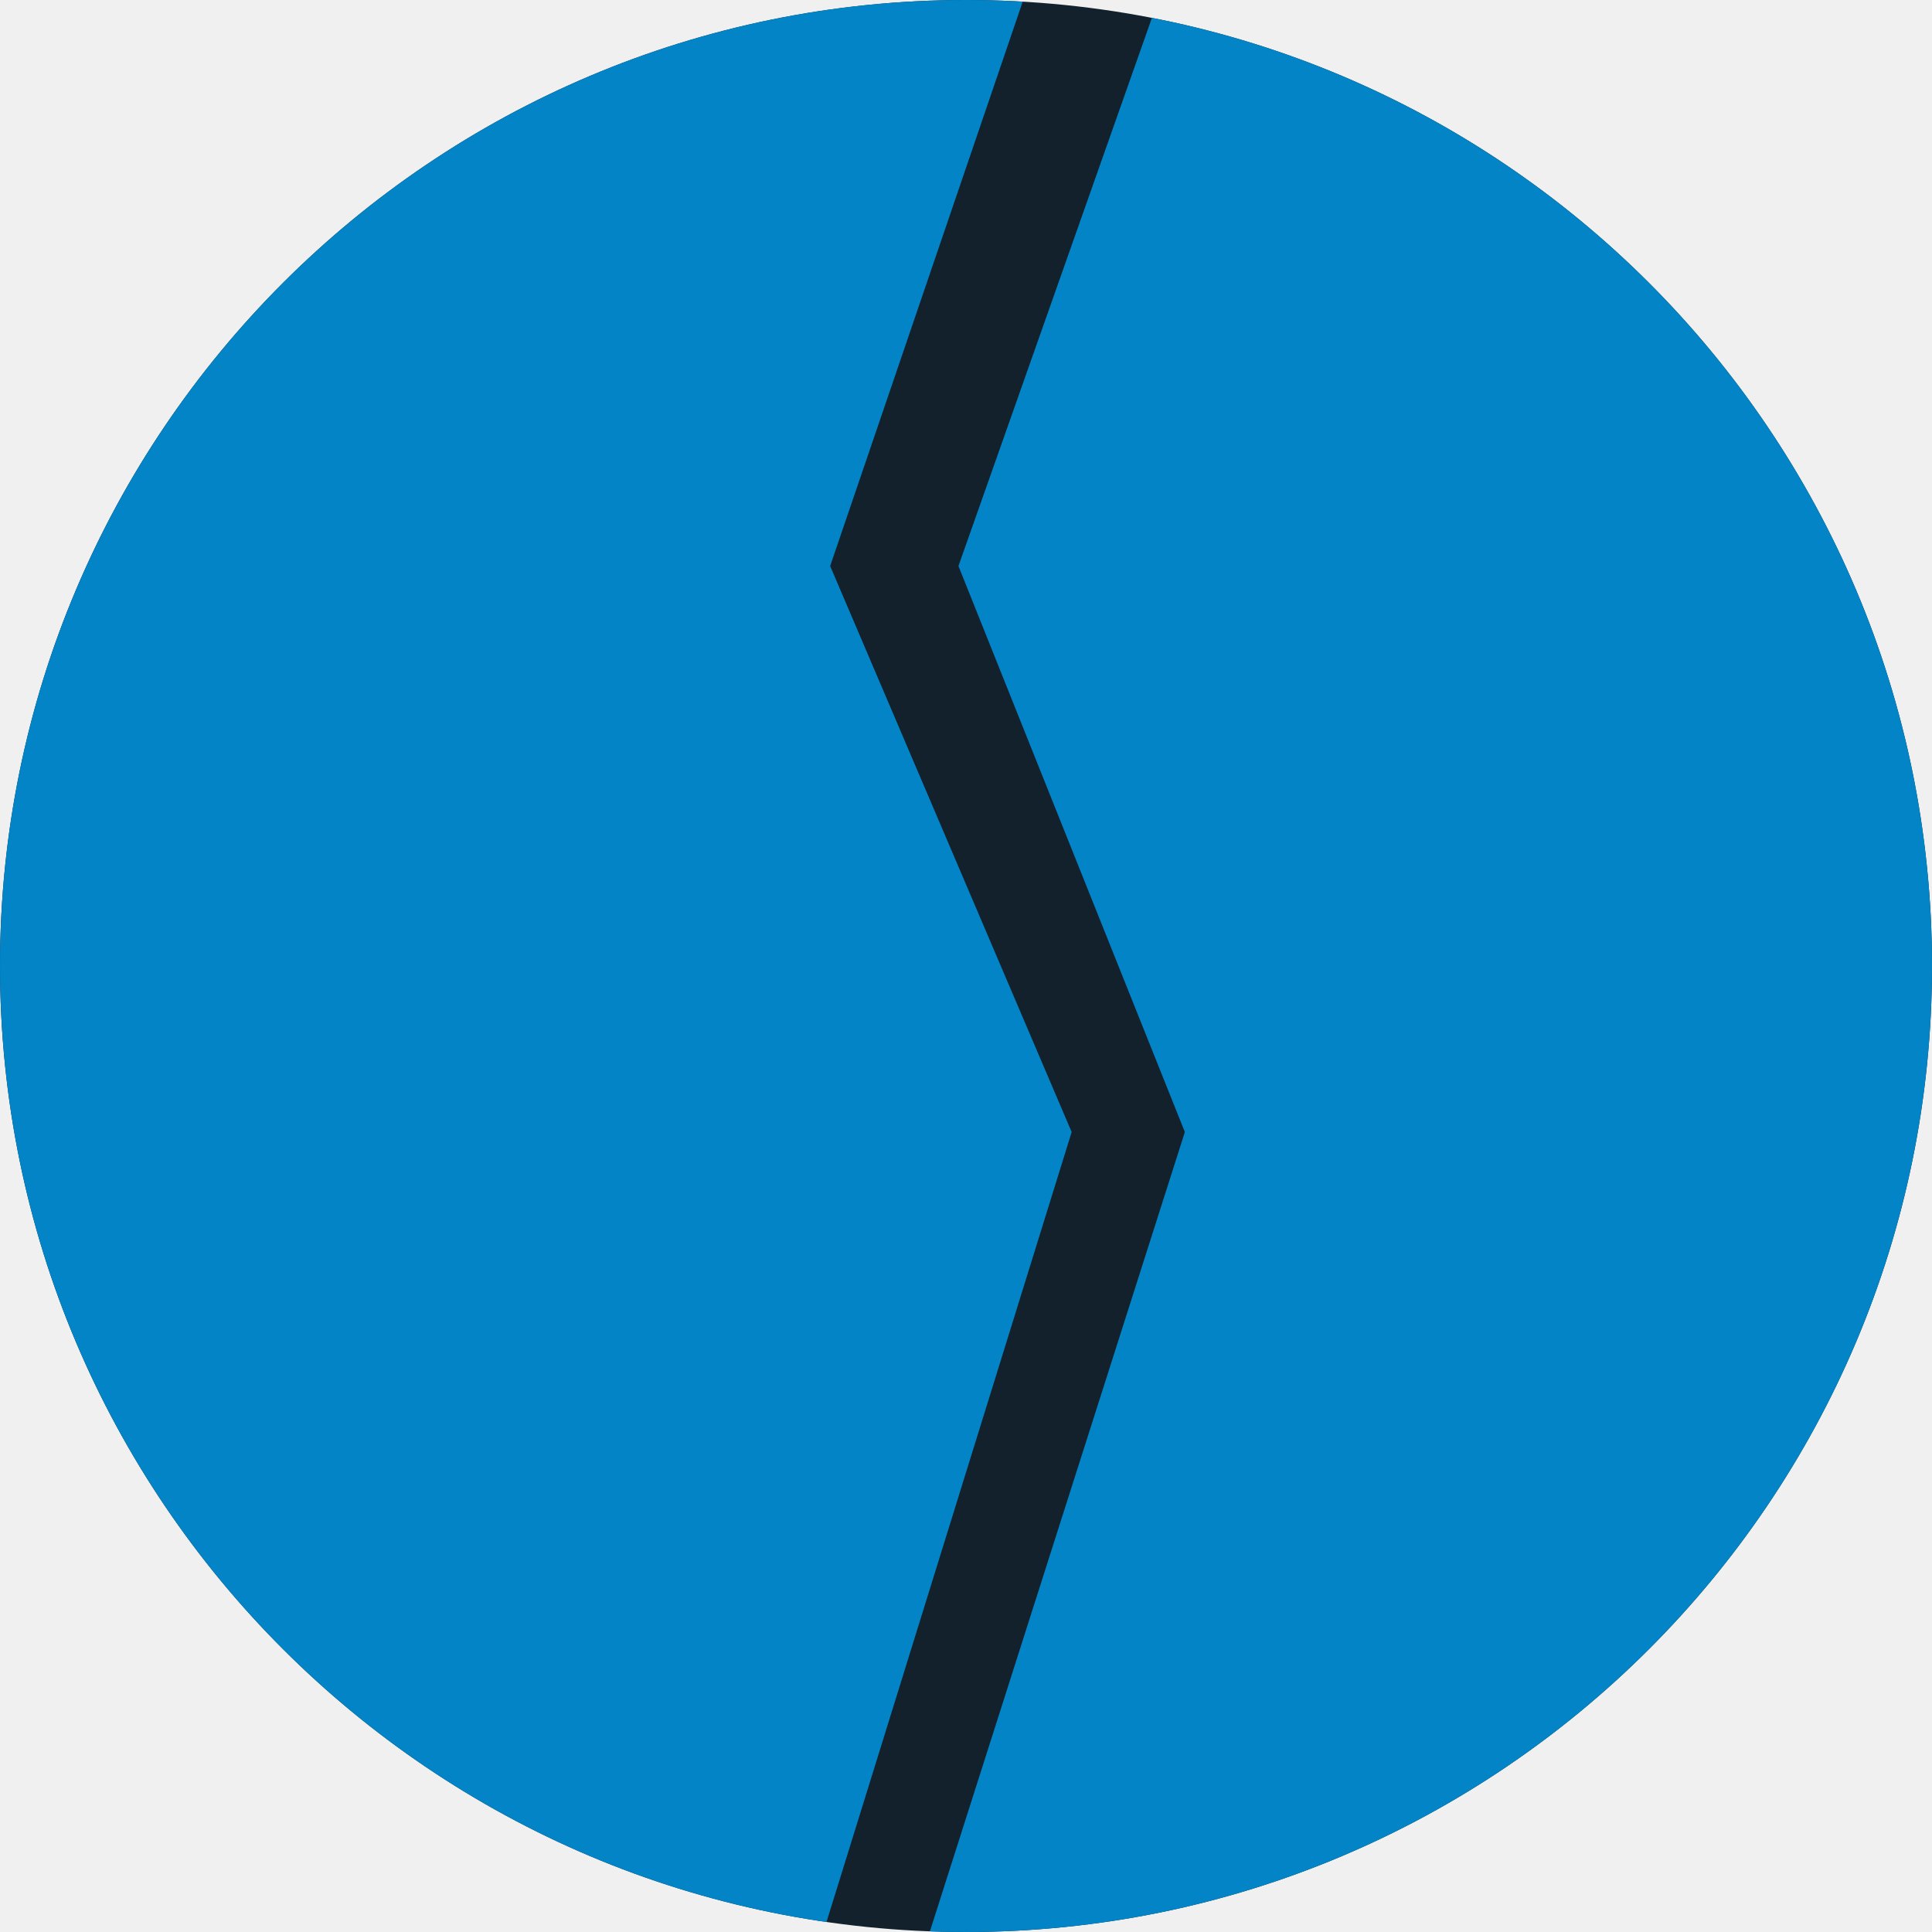
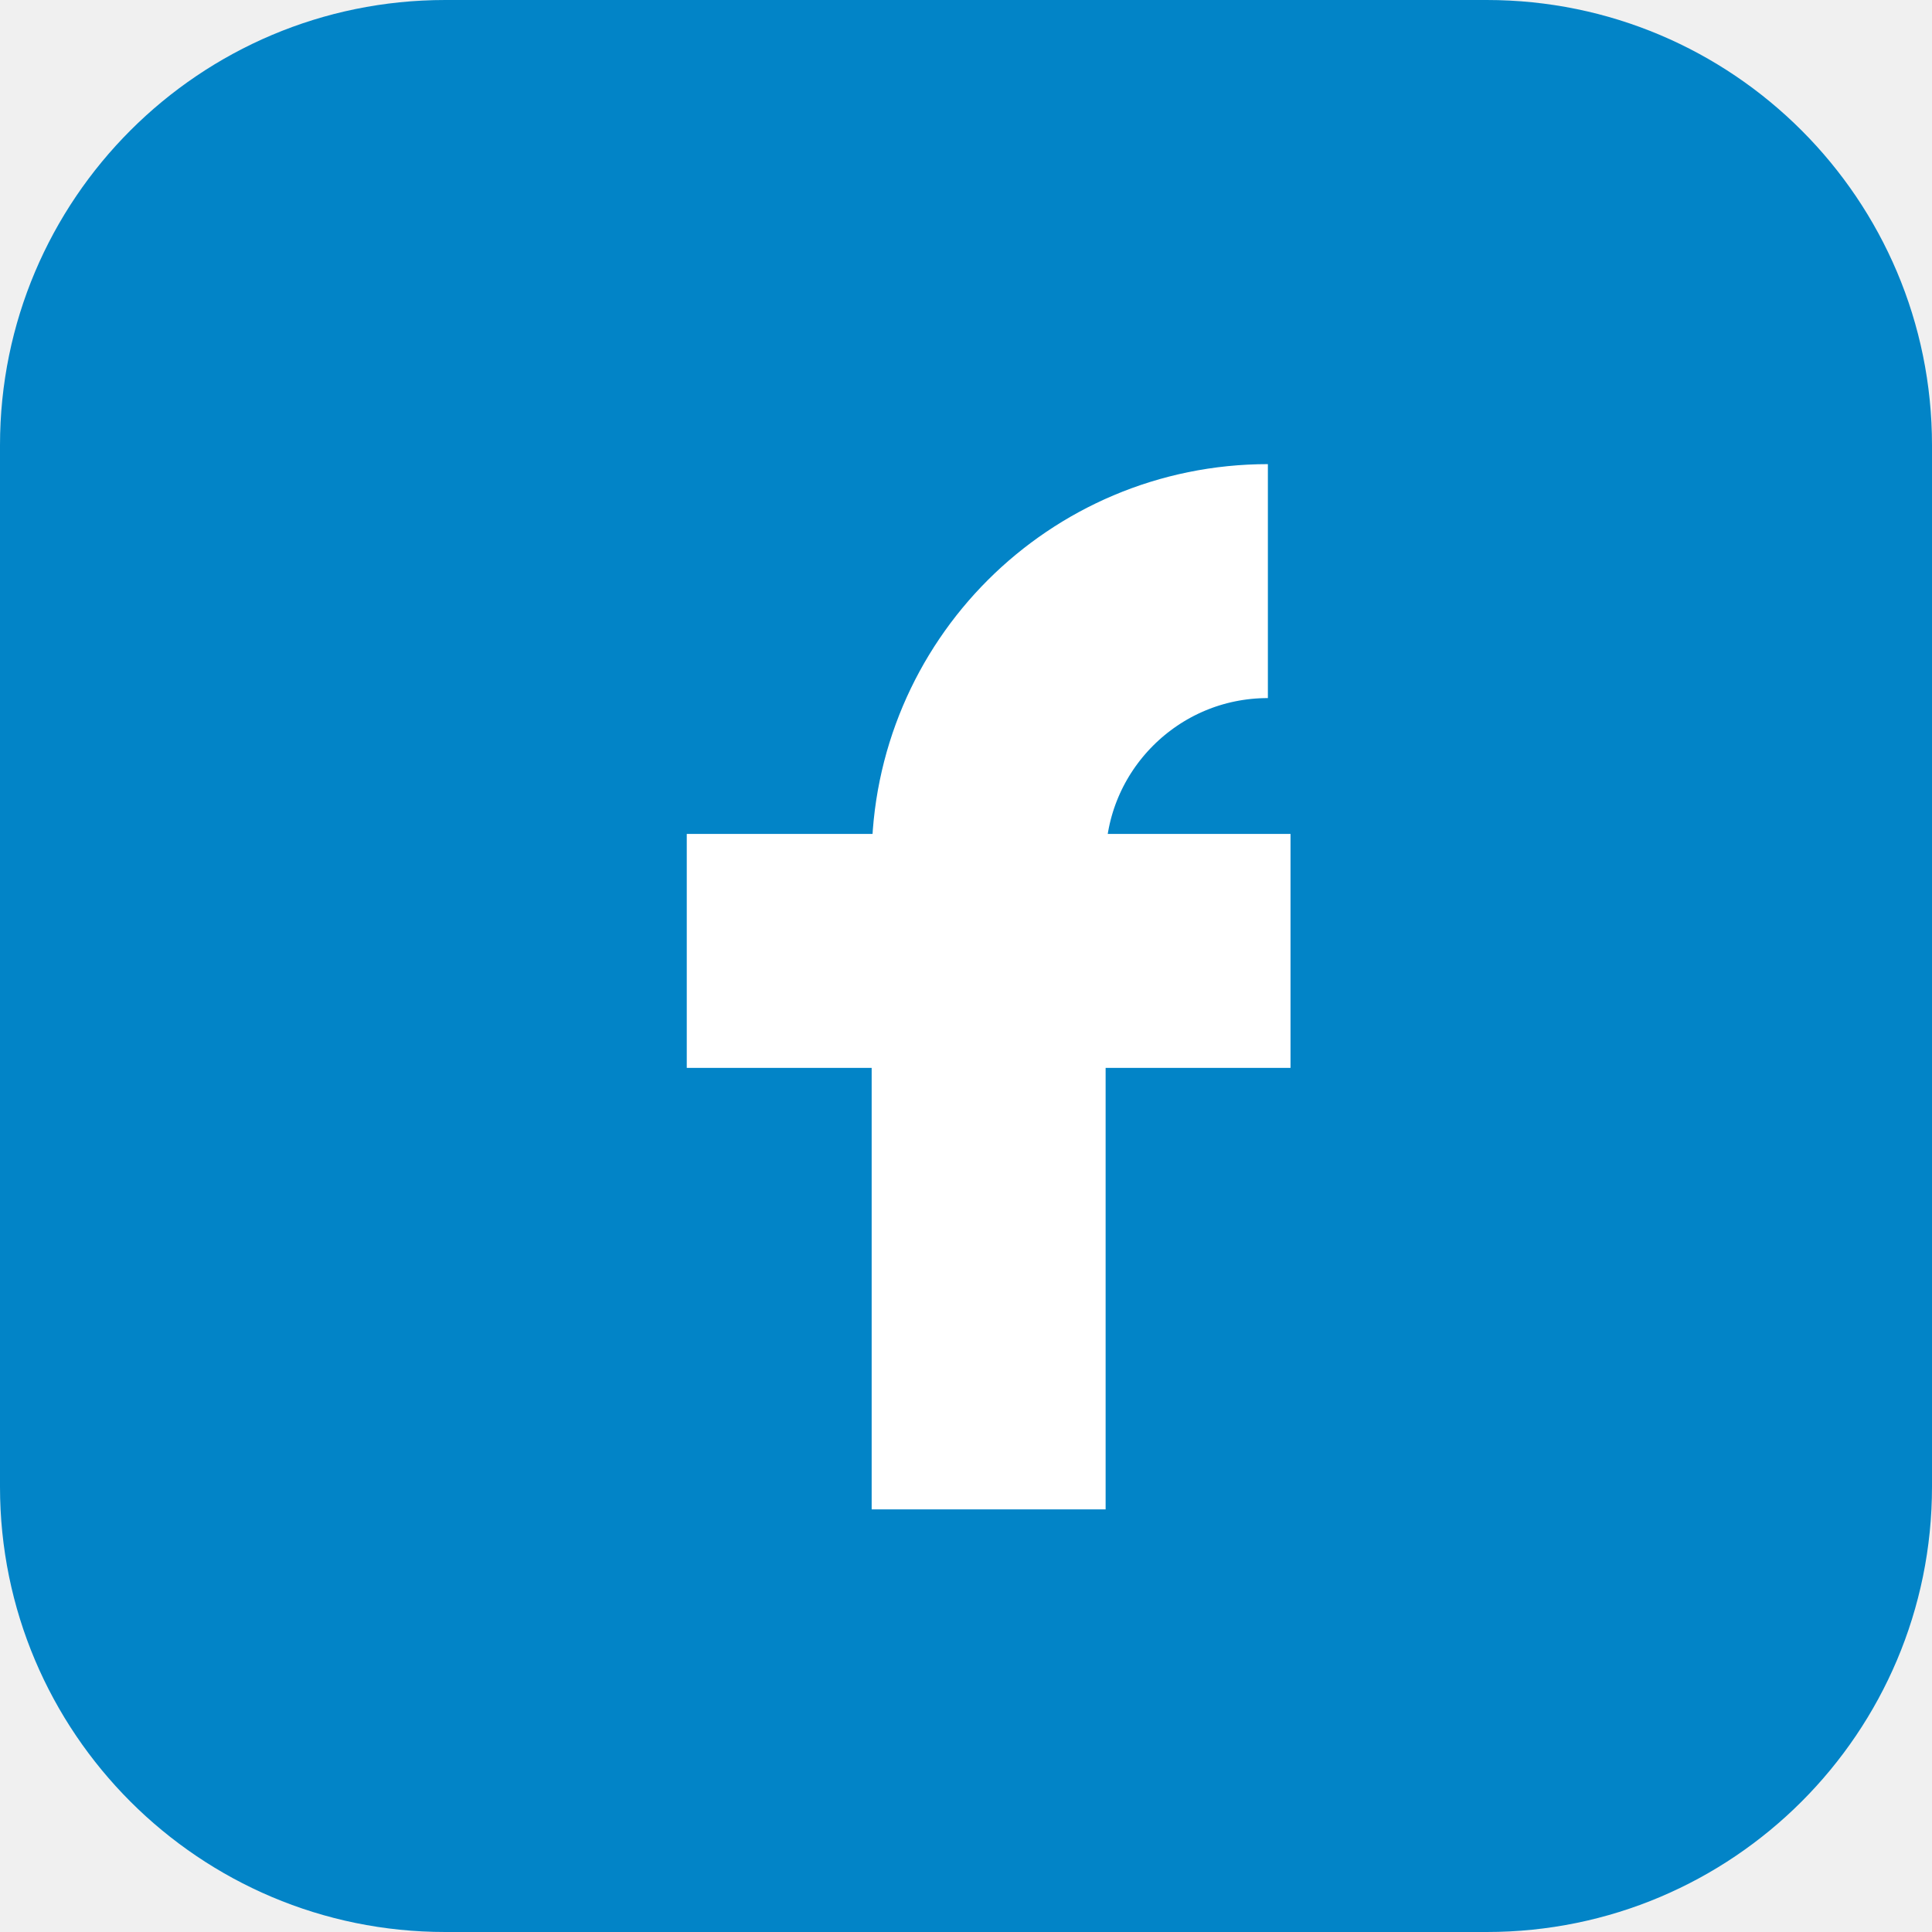
<svg xmlns="http://www.w3.org/2000/svg" viewBox="0 0 512 512" width="512" height="512" role="img" aria-label="Frostbreaker">
-   <defs>
-     <clipPath id="fb-scheibe">
-       <circle cx="256" cy="256" r="256" />
-     </clipPath>
-   </defs>
-   <rect width="512" height="512" fill="#12212B" clip-path="url(#fb-scheibe)" />
-   <g clip-path="url(#fb-scheibe)">
-     <path d="M -20 -20 L 278 -20 L 220 150 L 284 300 L 212 532 L -20 532 Z" fill="#0284C7" />
-     <path d="M 314 -20 L 532 -20 L 532 532 L 240 532 L 314 300 L 254 150 Z" fill="#0284C7" />
+   <rect width="512" height="512" rx="118" fill="#0284C7" />
+   <g fill="none" stroke="#FFFFFF" stroke-width="62" stroke-linecap="butt">
+     <path d="M 262 400 V 228 A 74 74 0 0 1 336 154" />
+     <path d="M 182 252 H 342" />
  </g>
</svg>
